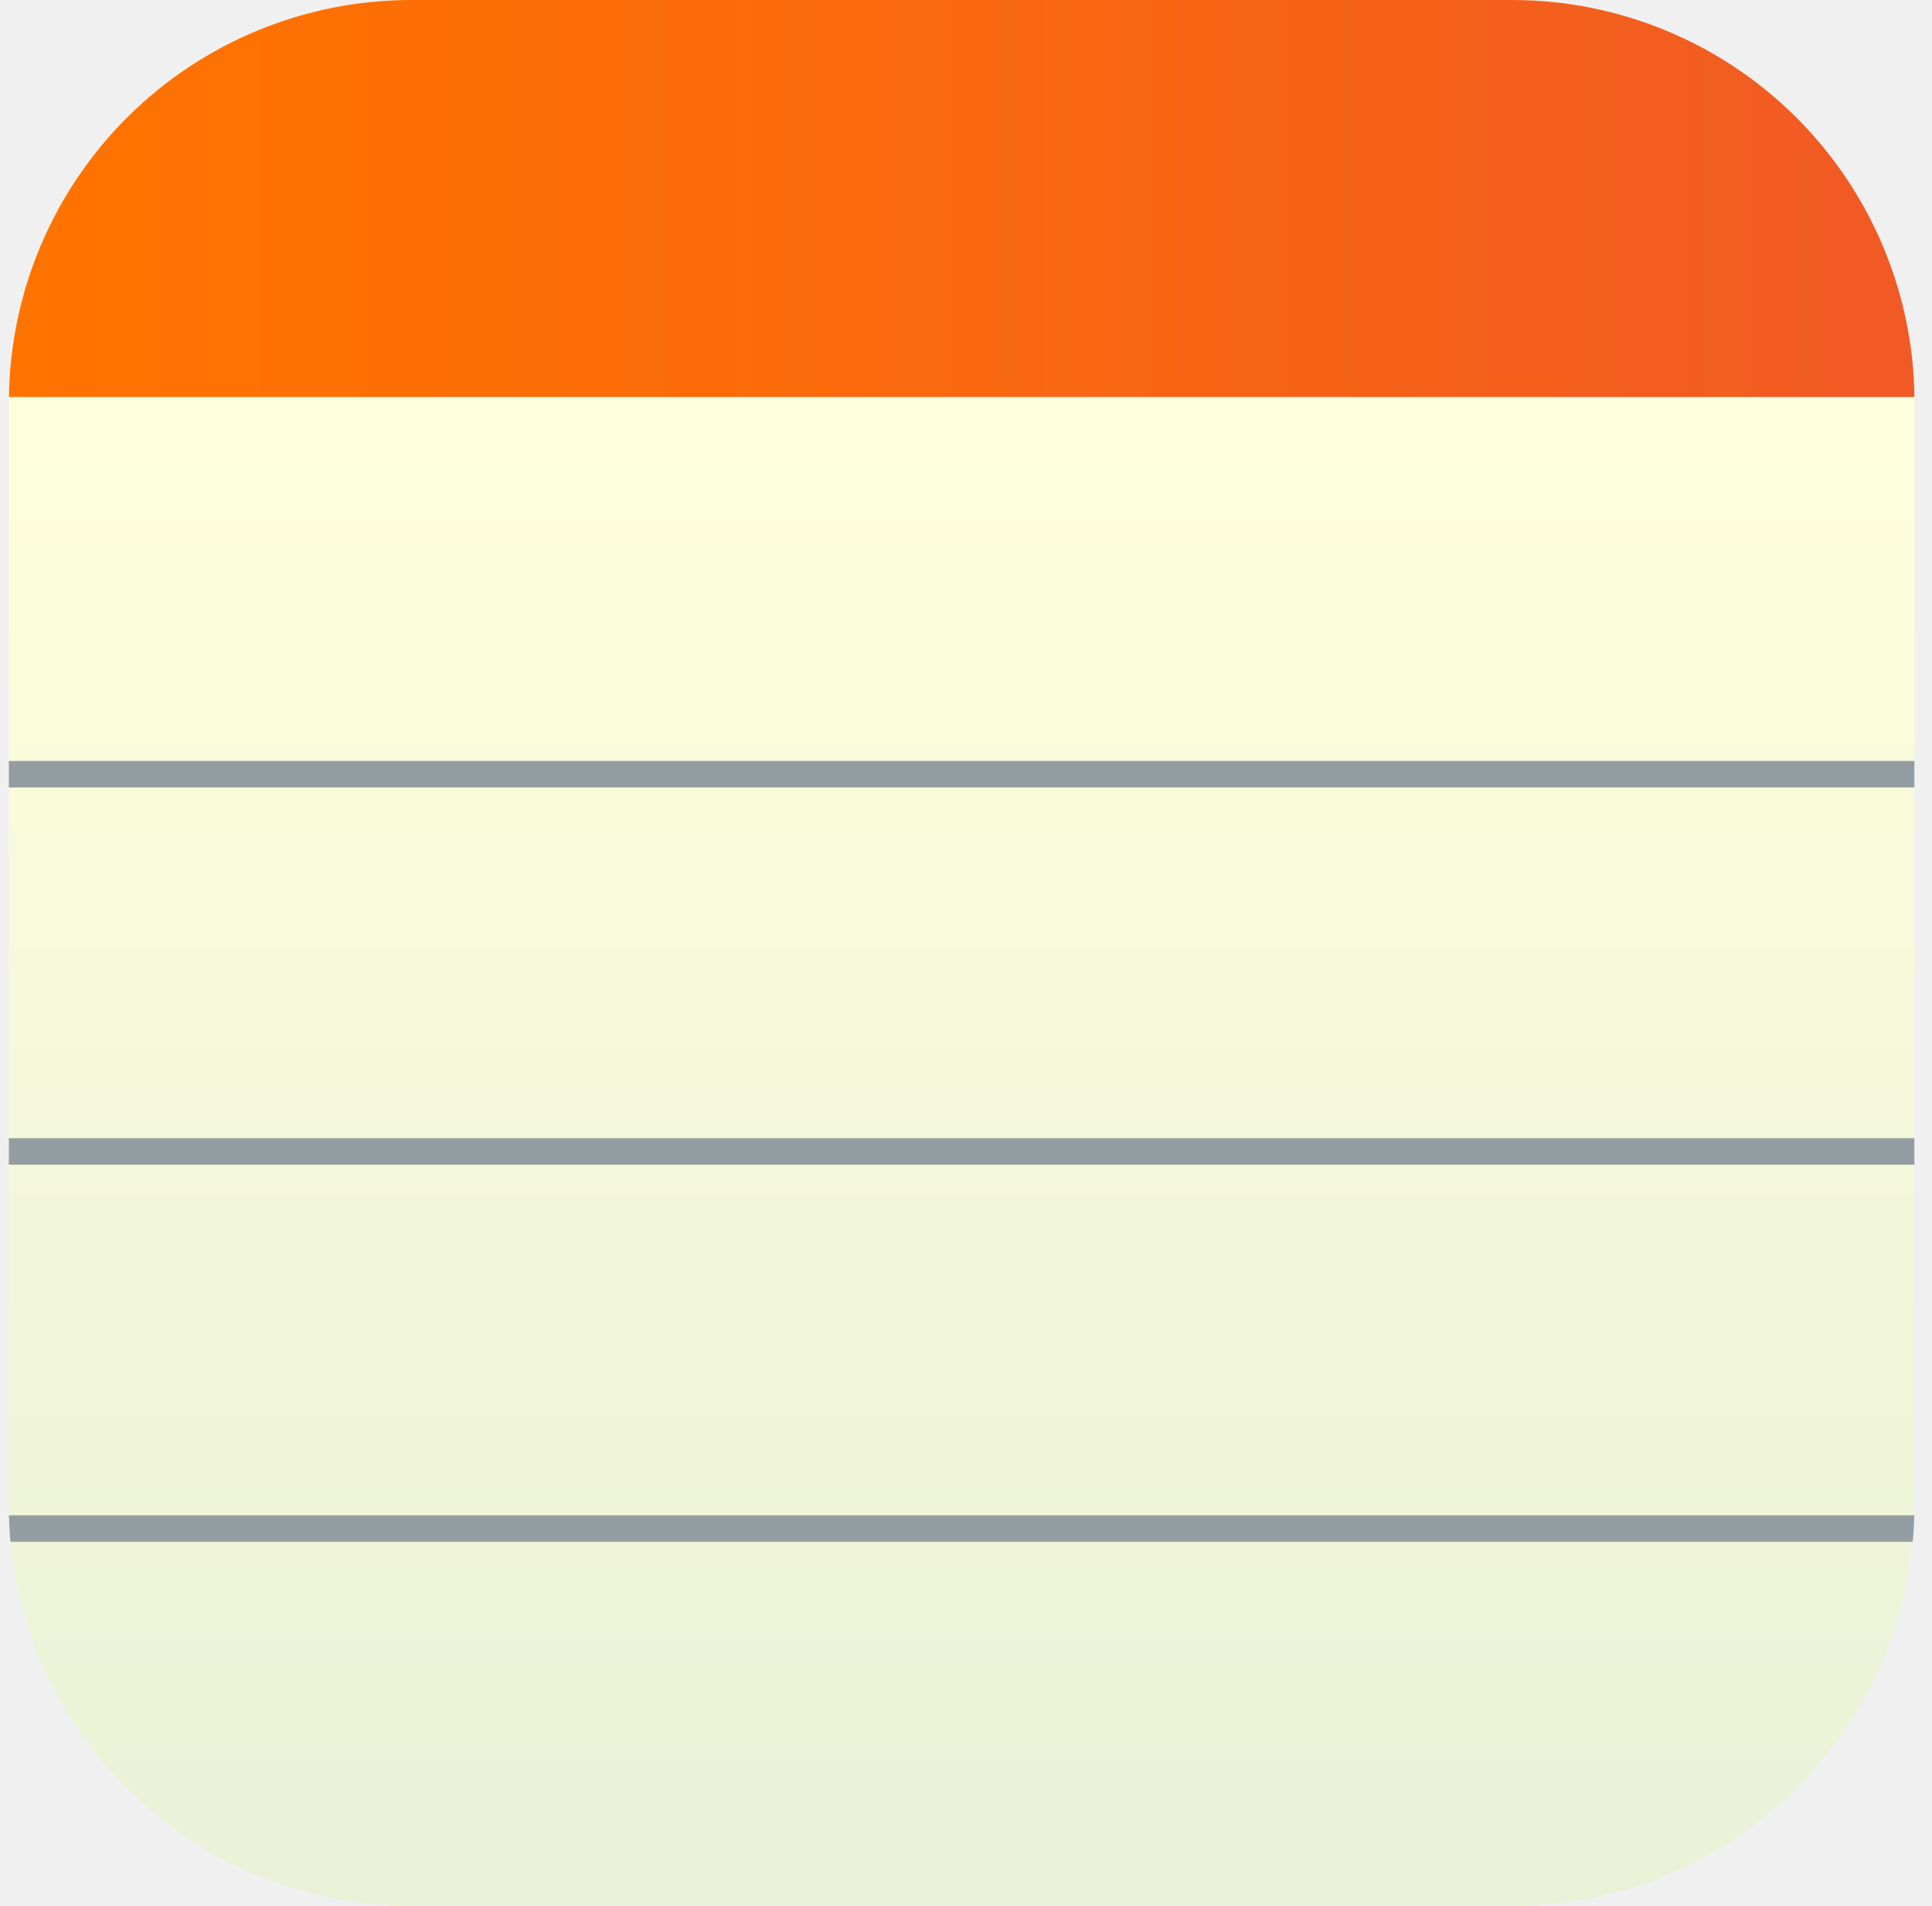
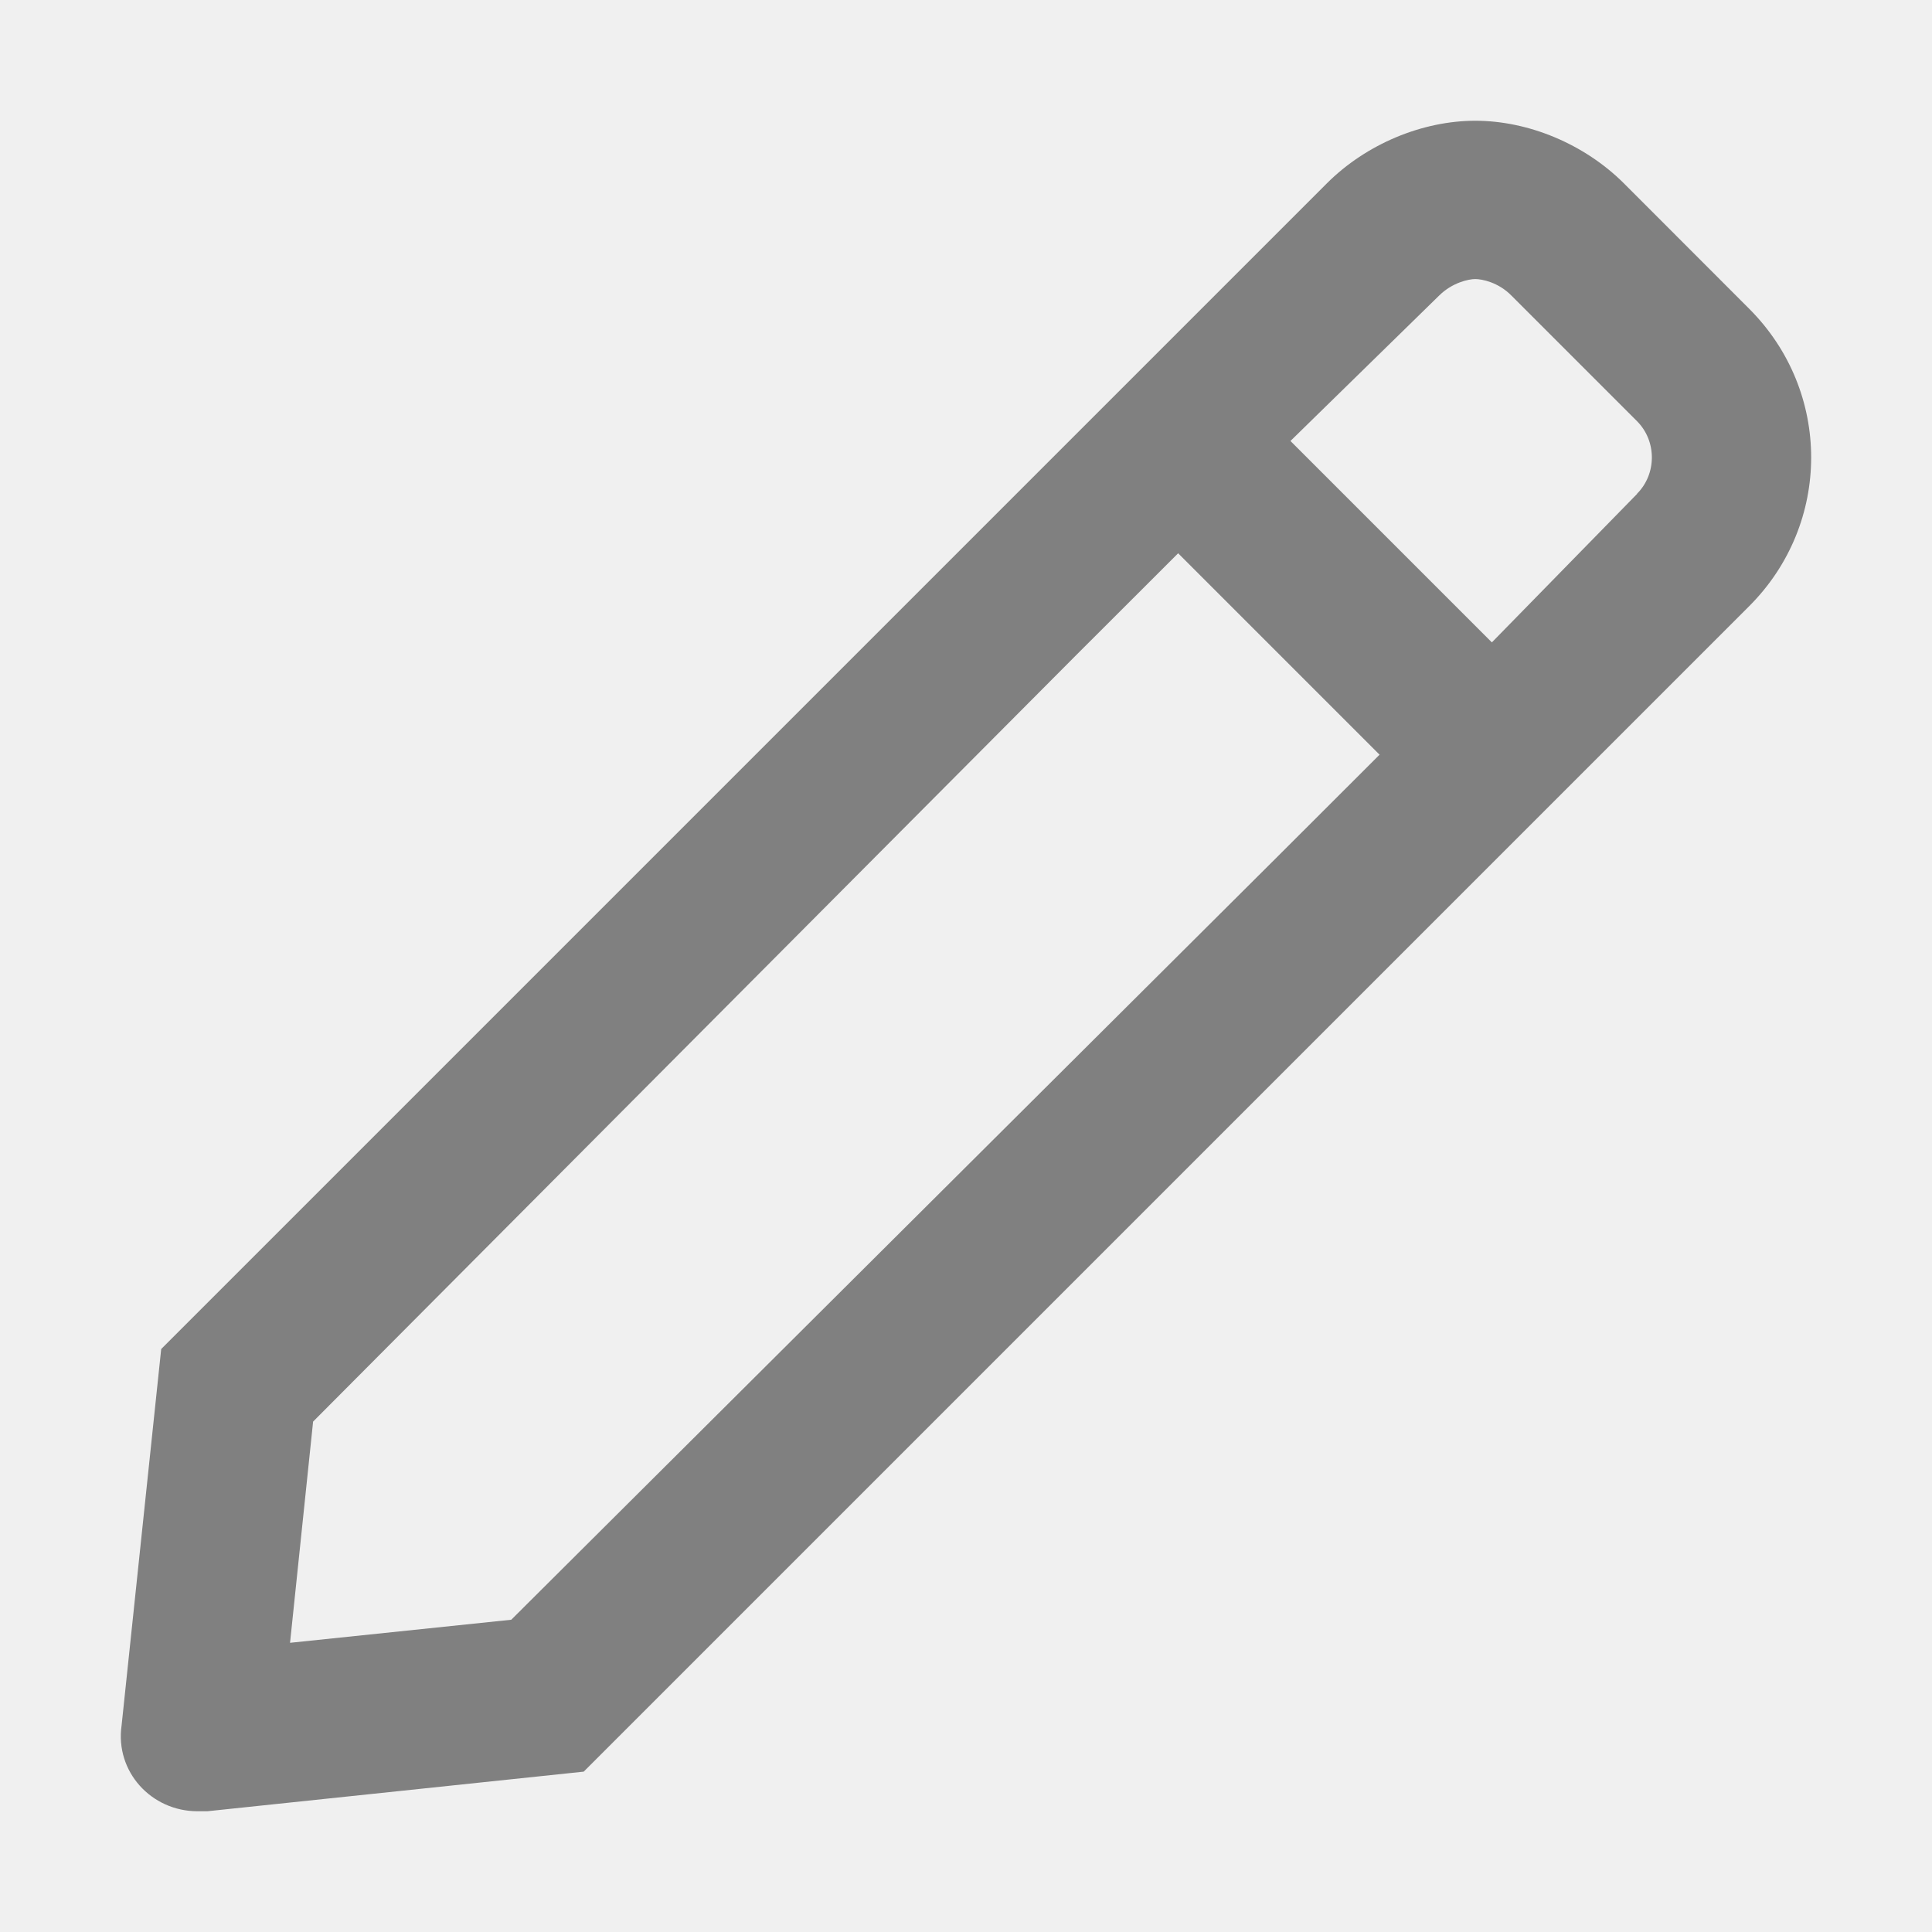
- <svg xmlns="http://www.w3.org/2000/svg" width="73" height="72" viewBox="0 0 73 72" fill="none">
-   <g clip-path="url(#clip0_334_1716)">
-     <path d="M57.134 0H15.534C7.139 0 0.334 6.805 0.334 15.2V56.8C0.334 65.195 7.139 72 15.534 72H57.134C65.529 72 72.334 65.195 72.334 56.8V15.2C72.334 6.805 65.529 0 57.134 0Z" fill="url(#paint0_linear_334_1716)" />
-     <path d="M0.338 15H72.338C72.285 11.004 70.661 7.189 67.816 4.381C64.971 1.574 61.135 -0 57.138 0H15.538C11.541 -0 7.705 1.574 4.86 4.381C2.015 7.189 0.39 11.004 0.338 15Z" fill="url(#paint1_linear_334_1716)" />
-     <path d="M72.334 29.248H0.334" stroke="#949DA1" stroke-miterlimit="10" />
-     <path d="M72.334 43.5H0.334" stroke="#949DA1" stroke-miterlimit="10" />
-     <path d="M72.334 57.748H0.334" stroke="#949DA1" stroke-miterlimit="10" />
-   </g>
-   <defs>
-     <linearGradient id="paint0_linear_334_1716" x1="36.334" y1="13.224" x2="36.334" y2="85.312" gradientUnits="userSpaceOnUse">
-       <stop stop-color="#FFFFDD" />
-       <stop offset="1" stop-color="#E5EED5" />
-     </linearGradient>
-     <linearGradient id="paint1_linear_334_1716" x1="0.338" y1="7.5" x2="72.326" y2="7.5" gradientUnits="userSpaceOnUse">
-       <stop stop-color="#FF7300" />
-       <stop offset="0.37" stop-color="#FB6C09" />
-       <stop offset="0.97" stop-color="#F15B23" />
-       <stop offset="1" stop-color="#F15A24" />
-     </linearGradient>
-     <clipPath id="clip0_334_1716">
-       <rect x="0.334" width="72" height="72" rx="15.12" fill="white" />
-     </clipPath>
-   </defs>
+ <svg xmlns="http://www.w3.org/2000/svg" width="16" height="16" viewBox="0 0 16 16" fill="none" version="1.1" id="svg4">
+   <defs id="defs8" />
+   <path d="M 14.488,2.559 13.449,1.519 C 13.12,1.191 12.656,1 12.218,1 11.781,1 11.316,1.191 10.988,1.519 L 8.937,3.57 8.007,4.5 1.335,11.172 1.007,14.289 C 0.952,14.672 1.253,15 1.636,15 c 0.026,0 0.055,0 0.081,0 l 3.117,-0.328 6.672,-6.672 0.93,-0.93 2.051,-2.051 c 0.683,-0.684 0.683,-1.777 0,-2.461 z M 4.234,13.414 2.402,13.605 2.593,11.773 8.909,5.429 9.757,4.582 11.425,6.25 10.577,7.097 Z M 13.558,4.09 12.355,5.32 10.687,3.652 11.917,2.449 c 0.109,-0.109 0.246,-0.138 0.3,-0.138 0.055,0 0.192,0.026 0.301,0.138 l 1.039,1.039 c 0.164,0.164 0.164,0.437 0,0.601 z" fill="#808080" id="path2" style="stroke-width:1.114" />
</svg>
